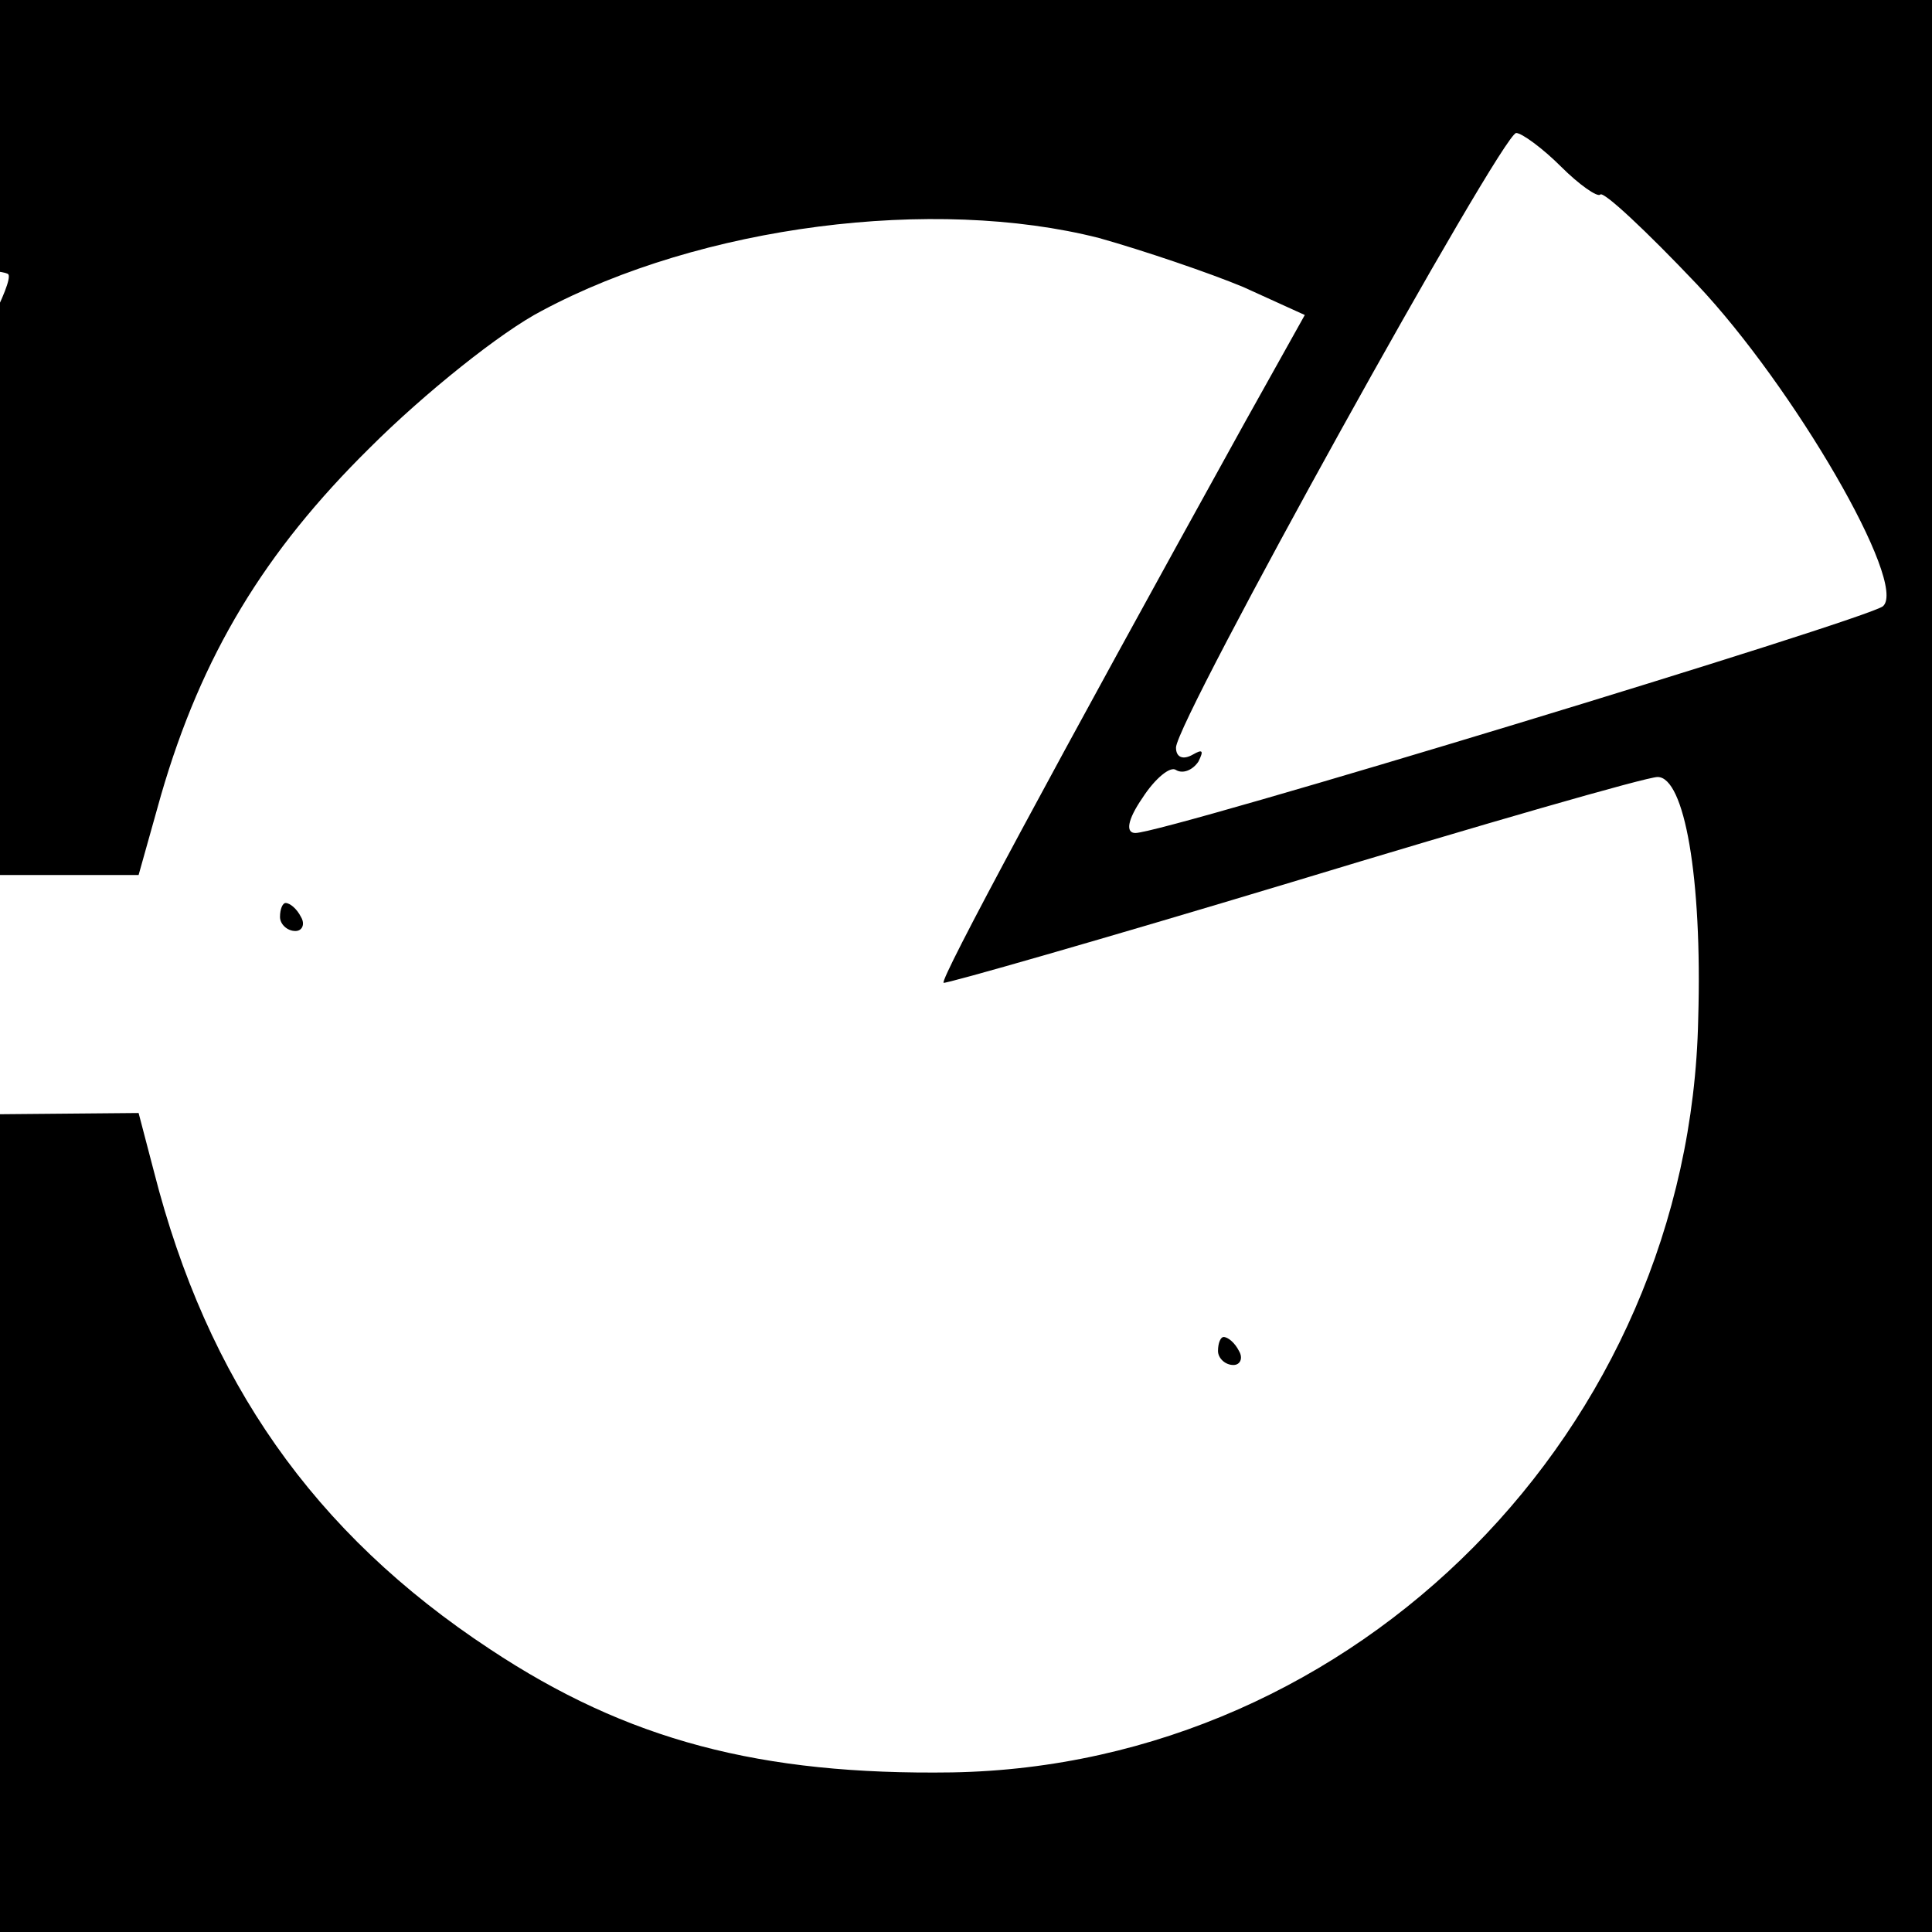
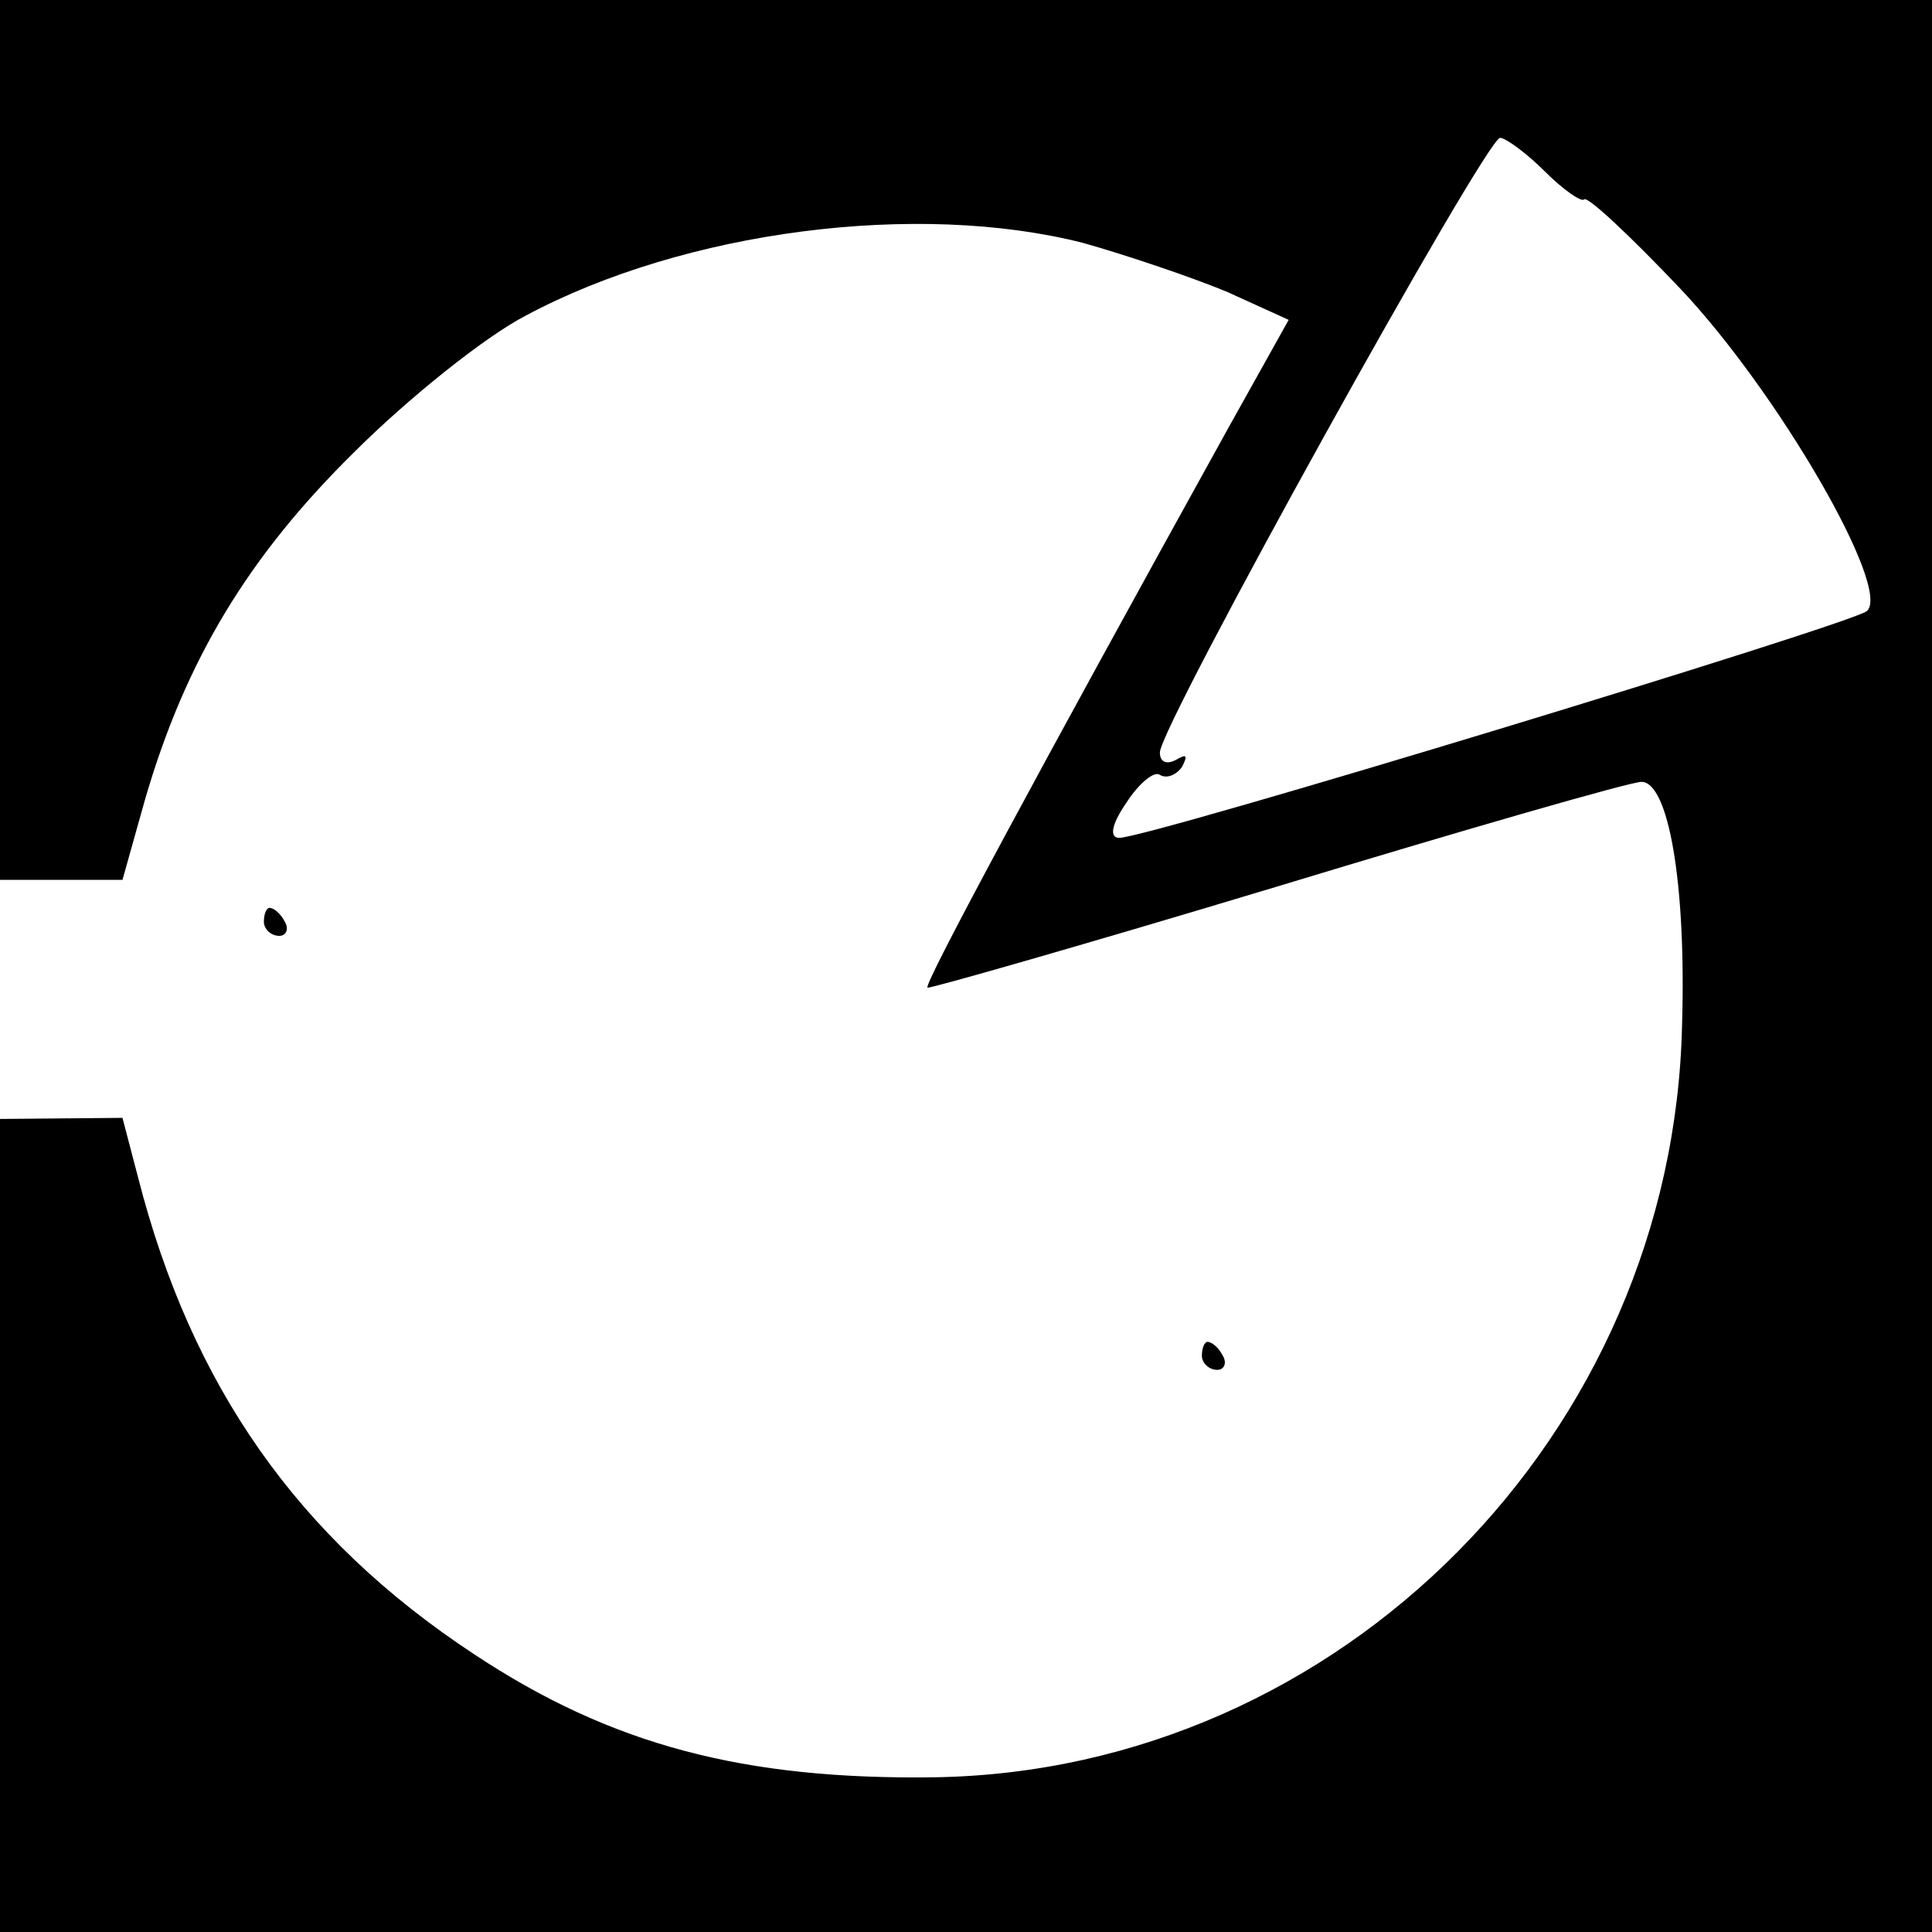
- <svg xmlns="http://www.w3.org/2000/svg" version="1.0" width="184" height="184" viewBox="489 313.5 138 138" preserveAspectRatio="xMidYMid meet">
-   <g transform="translate(0,801) scale(0.1,-0.1)" fill="#000000" stroke="none">
-     <path d="M0 4005 l0 -4005 4005 0 4005 0 0 4005 0 4005 -4005 0 -4005 0 0 -4005z m6005 751 c13 -13 26 -22 28 -20 2 3 33 -26 69 -64 69 -73 151 -214 133 -230 -10 -9 -513 -162 -534 -162 -7 0 -6 9 5 25 9 14 20 23 24 20 5 -3 12 0 16 6 4 8 3 9 -4 5 -7 -4 -12 -2 -12 5 0 19 233 439 243 439 4 0 19 -11 32 -24z m-330 -51 c32 -9 79 -25 103 -35 l44 -20 -43 -77 c-135 -244 -218 -398 -215 -400 1 -1 113 31 249 72 135 41 253 75 261 75 19 0 32 -71 29 -173 -6 -293 -244 -533 -533 -538 -137 -2 -232 23 -330 88 -126 83 -202 192 -240 341 l-11 42 -225 -2 -226 -3 -69 -113 c-38 -62 -69 -115 -69 -117 0 -3 101 -5 225 -5 l225 0 0 -100 0 -100 -410 0 -409 0 36 62 c20 35 39 65 42 68 3 3 13 19 22 35 9 17 48 83 87 147 40 65 72 120 72 123 0 3 -83 5 -185 5 l-185 0 -2 -217 -3 -218 -103 -2 -102 -2 0 210 c1 140 5 209 12 209 7 0 7 4 1 13 -6 6 -9 60 -9 119 1 60 -2 108 -6 108 -5 0 -8 10 -8 23 0 34 -78 131 -125 156 -59 31 -140 38 -204 16 -76 -25 -169 -131 -171 -192 0 -13 -3 -23 -8 -23 -4 0 -5 -21 -3 -47 3 -43 2 -46 -13 -34 -9 7 -16 9 -16 3 0 -5 7 -12 15 -15 12 -5 14 -50 15 -277 l0 -270 -100 0 -100 0 0 223 0 222 -346 -2 -346 -3 -29 29 c-16 16 -29 37 -29 45 0 19 11 21 29 4 7 -7 4 2 -6 20 -18 33 -18 33 7 52 21 17 40 20 115 19 50 0 130 0 179 0 l89 1 -7 31 c-3 16 -13 37 -21 45 -8 9 -15 19 -15 23 0 19 -100 104 -150 129 -56 28 -190 47 -190 28 0 -5 -3 -7 -6 -3 -3 3 -24 -1 -46 -9 -22 -7 -45 -11 -51 -7 -6 3 -7 1 -3 -5 4 -7 3 -12 -2 -12 -6 0 -33 -21 -61 -46 -73 -66 -116 -144 -125 -229 -2 -16 -5 -34 -7 -40 -1 -5 0 -17 3 -25 3 -8 11 -35 18 -60 26 -102 137 -215 235 -239 59 -15 151 -16 187 -2 18 7 29 6 38 -2 8 -7 11 -8 7 -1 -4 6 17 26 46 45 29 18 58 40 66 47 13 12 17 12 28 -4 7 -10 11 -24 8 -32 -2 -7 -1 -11 4 -8 4 3 24 -23 44 -57 l37 -62 -22 -18 c-76 -59 -284 -135 -264 -96 4 8 1 6 -7 -3 -10 -13 -29 -18 -65 -18 -45 0 -51 2 -45 18 5 15 4 15 -9 -2 -13 -16 -20 -17 -70 -7 -156 33 -309 154 -384 306 -28 56 -35 80 -26 83 10 3 9 7 -4 16 -26 19 -34 205 -10 229 10 9 13 17 8 17 -13 0 -3 40 14 61 8 9 11 18 8 21 -11 12 47 108 101 166 111 120 237 175 400 176 171 0 301 -56 412 -177 62 -68 120 -180 129 -248 5 -36 11 -49 23 -49 14 0 14 2 1 10 -11 7 -1 9 35 9 28 -1 55 -1 62 0 6 1 15 25 19 54 8 56 8 55 16 77 3 8 13 36 23 63 20 55 106 153 174 196 129 82 335 88 463 13 61 -35 138 -101 138 -117 0 -7 6 -15 13 -18 16 -6 64 -94 71 -131 3 -16 8 -31 10 -34 3 -3 0 -12 -7 -20 -7 -10 -8 -13 -1 -9 7 4 14 -7 18 -33 l6 -39 128 -3 c70 -2 178 -1 241 2 l115 5 68 113 c37 62 68 115 68 117 0 3 -90 5 -200 5 l-200 0 0 98 0 99 375 1 c236 0 377 -3 381 -9 7 -12 -105 -199 -119 -199 -6 0 -8 -3 -4 -6 3 -3 -18 -45 -47 -93 -29 -47 -59 -96 -65 -108 l-12 -23 170 0 170 0 16 57 c29 100 74 174 149 248 39 39 94 83 123 98 114 61 280 82 398 52z m-2205 -772 c17 -21 36 -55 42 -75 10 -33 13 -35 23 -21 10 14 13 12 23 -17 17 -48 15 -109 -3 -116 -8 -4 -13 -10 -10 -15 5 -7 -44 -39 -59 -39 -3 0 1 15 9 32 15 37 5 67 -34 102 -12 11 -21 27 -21 38 0 28 -16 22 -39 -16 -27 -43 -27 -96 0 -130 18 -22 18 -26 4 -26 -9 0 -30 13 -46 29 -24 25 -29 38 -29 78 0 42 6 54 40 93 22 25 40 49 40 53 0 5 4 6 8 3 4 -2 6 11 4 30 -5 44 9 43 48 -3z m-371 -477 c13 -16 10 -51 -6 -67 -7 -7 -22 -13 -35 -14 -13 -1 -26 -3 -30 -4 -5 0 -8 -15 -8 -32 0 -20 -4 -29 -12 -26 -12 3 -14 40 -9 145 1 17 85 16 100 -2z m375 -60 c-2 -87 -2 -86 -14 -86 -6 0 -10 33 -10 78 0 58 3 79 13 79 9 0 12 -19 11 -71z m446 62 c0 -7 -14 -33 -30 -58 -38 -57 -38 -71 0 -68 16 2 31 -1 32 -7 2 -5 -21 -11 -49 -13 -31 -2 -53 1 -53 7 0 5 16 36 35 68 l35 58 -35 3 c-53 5 -42 22 15 22 33 0 50 -4 50 -12z m440 7 c0 -15 -42 -85 -50 -85 -6 0 -10 -9 -10 -20 0 -16 7 -20 30 -20 20 0 30 -5 30 -15 0 -11 -12 -15 -44 -15 -54 0 -64 12 -40 48 10 15 27 42 36 60 l18 32 -36 0 c-21 0 -33 4 -29 10 6 10 95 14 95 5z m443 -74 c28 -74 28 -106 0 -63 -10 14 -26 22 -43 22 -17 0 -33 -8 -43 -22 -24 -37 -28 -16 -8 38 11 27 24 62 30 77 6 16 17 27 24 25 6 -3 25 -37 40 -77z" />
-     <path d="M3138 4418 c5 -5 16 -8 23 -6 8 3 3 7 -10 11 -17 4 -21 3 -13 -5z" />
-     <path d="M3017 4340 c-3 -11 -2 -22 2 -24 4 -3 8 6 9 20 2 29 -4 31 -11 4z" />
-     <path d="M2725 4340 c-3 -5 -1 -10 4 -10 6 0 11 5 11 10 0 6 -2 10 -4 10 -3 0 -8 -4 -11 -10z" />
-     <path d="M3066 4307 c3 -10 9 -15 12 -12 3 3 0 11 -7 18 -10 9 -11 8 -5 -6z" />
-     <path d="M3136 4287 c3 -10 9 -15 12 -12 3 3 0 11 -7 18 -10 9 -11 8 -5 -6z" />
-     <path d="M2758 4223 c7 -3 16 -2 19 1 4 3 -2 6 -13 5 -11 0 -14 -3 -6 -6z" />
-     <path d="M3757 4224 c-8 -8 1 -24 14 -24 5 0 9 7 9 15 0 15 -12 20 -23 9z" />
-     <path d="M5090 4220 c0 -5 5 -10 11 -10 5 0 7 5 4 10 -3 6 -8 10 -11 10 -2 0 -4 -4 -4 -10z" />
-     <path d="M2310 4181 c-8 -17 -7 -24 10 -41 11 -11 24 -20 29 -20 16 0 33 29 29 52 -4 32 -52 38 -68 9z" />
-     <path d="M3758 4179 c13 -5 30 -5 38 -1 9 5 1 8 -23 9 -33 1 -35 0 -15 -8z" />
-     <path d="M3090 4162 c0 -12 19 -26 26 -19 2 2 -2 10 -11 17 -9 8 -15 8 -15 2z" />
-     <path d="M3750 4166 c0 -2 8 -10 18 -17 15 -13 16 -12 3 4 -13 16 -21 21 -21 13z" />
-     <path d="M2640 4156 c0 -2 7 -9 15 -16 13 -11 14 -10 9 4 -5 14 -24 23 -24 12z" />
-     <path d="M2403 4105 c0 -8 4 -12 9 -9 5 3 6 10 3 15 -9 13 -12 11 -12 -6z" />
-     <path d="M3778 4063 c7 -3 16 -2 19 1 4 3 -2 6 -13 5 -11 0 -14 -3 -6 -6z" />
-     <path d="M5760 3910 c0 -5 5 -10 11 -10 5 0 7 5 4 10 -3 6 -8 10 -11 10 -2 0 -4 -4 -4 -10z" />
-     <path d="M3078 3893 c7 -3 16 -2 19 1 4 3 -2 6 -13 5 -11 0 -14 -3 -6 -6z" />
-     <path d="M2418 3743 c7 -3 16 -2 19 1 4 3 -2 6 -13 5 -11 0 -14 -3 -6 -6z" />
-     <path d="M2310 3640 c-12 -8 -10 -10 8 -10 13 0 20 4 17 10 -7 12 -6 12 -25 0z" />
-     <path d="M3020 3425 c0 -21 5 -25 29 -25 33 0 44 11 35 34 -4 10 -18 16 -35 16 -24 0 -29 -4 -29 -25z" />
-     <path d="M4752 3413 c-17 -31 -15 -43 8 -43 21 0 24 12 11 45 -8 19 -8 19 -19 -2z" />
+ <svg xmlns="http://www.w3.org/2000/svg" width="138" height="138" preserveAspectRatio="xMidYMid meet" version="1.0">
+   <g>
+     <g id="svg_1" fill="#000000" transform="translate(0, 801) scale(0.1, -0.1)">
+       <path id="svg_2" d="m-4901.516,7136.527l0,-4005l4005,0l4005,0l0,4005l0,4005l-4005,0l-4005,0l0,-4005zm6005,751c13,-13 26,-22 28,-20c2,3 33,-26 69,-64c69,-73 151,-214 133,-230c-10,-9 -513,-162 -534,-162c-7,0 -6,9 5,25c9,14 20,23 24,20c5,-3 12,0 16,6c4,8 3,9 -4,5c-7,-4 -12,-2 -12,5c0,19 233,439 243,439c4,0 19,-11 32,-24zm-330,-51c32,-9 79,-25 103,-35l44,-20l-43,-77c-135,-244 -218,-398 -215,-400c1,-1 113,31 249,72c135,41 253,75 261,75c19,0 32,-71 29,-173c-6,-293 -244,-533 -533,-538c-137,-2 -232,23 -330,88c-126,83 -202,192 -240,341l-11,42l-225,-2l-226,-3l-69,-113c-38,-62 -69,-115 -69,-117c0,-3 101,-5 225,-5l225,0l0,-100l0,-100l-410,0l-409,0l36,62c20,35 39,65 42,68c3,3 13,19 22,35c9,17 48,83 87,147c40,65 72,120 72,123c0,3 -83,5 -185,5l-185,0l-2,-217l-3,-218l-103,-2l-102,-2l0,210c1,140 5,209 12,209c7,0 7,4 1,13c-6,6 -9,60 -9,119c1,60 -2,108 -6,108c-5,0 -8,10 -8,23c0,34 -78,131 -125,156c-59,31 -140,38 -204,16c-76,-25 -169,-131 -171,-192c0,-13 -3,-23 -8,-23c-4,0 -5,-21 -3,-47c3,-43 2,-46 -13,-34c-9,7 -16,9 -16,3c0,-5 7,-12 15,-15c12,-5 14,-50 15,-277l0,-270l-100,0l-100,0l0,223l0,222l-346,-2l-346,-3l-29,29c-16,16 -29,37 -29,45c0,19 11,21 29,4c7,-7 4,2 -6,20c-18,33 -18,33 7,52c21,17 40,20 115,19c50,0 130,0 179,0l89,1l-7,31c-3,16 -13,37 -21,45c-8,9 -15,19 -15,23c0,19 -100,104 -150,129c-56,28 -190,47 -190,28c0,-5 -3,-7 -6,-3c-3,3 -24,-1 -46,-9c-22,-7 -45,-11 -51,-7c-6,3 -7,1 -3,-5c4,-7 3,-12 -2,-12c-6,0 -33,-21 -61,-46c-73,-66 -116,-144 -125,-229c-2,-16 -5,-34 -7,-40c-1,-5 0,-17 3,-25c3,-8 11,-35 18,-60c26,-102 137,-215 235,-239c59,-15 151,-16 187,-2c18,7 29,6 38,-2c8,-7 11,-8 7,-1c-4,6 17,26 46,45c29,18 58,40 66,47c13,12 17,12 28,-4c7,-10 11,-24 8,-32c-2,-7 -1,-11 4,-8c4,3 24,-23 44,-57l37,-62l-22,-18c-76,-59 -284,-135 -264,-96c4,8 1,6 -7,-3c-10,-13 -29,-18 -65,-18c-45,0 -51,2 -45,18c5,15 4,15 -9,-2c-13,-16 -20,-17 -70,-7c-156,33 -309,154 -384,306c-28,56 -35,80 -26,83c10,3 9,7 -4,16c-26,19 -34,205 -10,229c10,9 13,17 8,17c-13,0 -3,40 14,61c8,9 11,18 8,21c-11,12 47,108 101,166c111,120 237,175 400,176c171,0 301,-56 412,-177c62,-68 120,-180 129,-248c5,-36 11,-49 23,-49c14,0 14,2 1,10c-11,7 -1,9 35,9c28,-1 55,-1 62,0c6,1 15,25 19,54c8,56 8,55 16,77c3,8 13,36 23,63c20,55 106,153 174,196c129,82 335,88 463,13c61,-35 138,-101 138,-117c0,-7 6,-15 13,-18c16,-6 64,-94 71,-131c3,-16 8,-31 10,-34c3,-3 0,-12 -7,-20c-7,-10 -8,-13 -1,-9c7,4 14,-7 18,-33l6,-39l128,-3c70,-2 178,-1 241,2l115,5l68,113c37,62 68,115 68,117c0,3 -90,5 -200,5l-200,0l0,98l0,99l375,1c236,0 377,-3 381,-9c7,-12 -105,-199 -119,-199c-6,0 -8,-3 -4,-6c3,-3 -18,-45 -47,-93c-29,-47 -59,-96 -65,-108l-12,-23l170,0l170,0l16,57c29,100 74,174 149,248c39,39 94,83 123,98c114,61 280,82 398,52zm-2205,-772c17,-21 36,-55 42,-75c10,-33 13,-35 23,-21c10,14 13,12 23,-17c17,-48 15,-109 -3,-116c-8,-4 -13,-10 -10,-15c5,-7 -44,-39 -59,-39c-3,0 1,15 9,32c15,37 5,67 -34,102c-12,11 -21,27 -21,38c0,28 -16,22 -39,-16c-27,-43 -27,-96 0,-130c18,-22 18,-26 4,-26c-9,0 -30,13 -46,29c-24,25 -29,38 -29,78c0,42 6,54 40,93c22,25 40,49 40,53c0,5 4,6 8,3c4,-2 6,11 4,30c-5,44 9,43 48,-3zm-371,-477c13,-16 10,-51 -6,-67c-7,-7 -22,-13 -35,-14c-13,-1 -26,-3 -30,-4c-5,0 -8,-15 -8,-32c0,-20 -4,-29 -12,-26c-12,3 -14,40 -9,145c1,17 85,16 100,-2zm375,-60c-2,-87 -2,-86 -14,-86c-6,0 -10,33 -10,78c0,58 3,79 13,79c9,0 12,-19 11,-71zm446,62c0,-7 -14,-33 -30,-58c-38,-57 -38,-71 0,-68c16,2 31,-1 32,-7c2,-5 -21,-11 -49,-13c-31,-2 -53,1 -53,7c0,5 16,36 35,68l35,58l-35,3c-53,5 -42,22 15,22c33,0 50,-4 50,-12zm440,7c0,-15 -42,-85 -50,-85c-6,0 -10,-9 -10,-20c0,-16 7,-20 30,-20c20,0 30,-5 30,-15c0,-11 -12,-15 -44,-15c-54,0 -64,12 -40,48c10,15 27,42 36,60l18,32l-36,0c-21,0 -33,4 -29,10c6,10 95,14 95,5zm443,-74c28,-74 28,-106 0,-63c-10,14 -26,22 -43,22c-17,0 -33,-8 -43,-22c-24,-37 -28,-16 -8,38c11,27 24,62 30,77c6,16 17,27 24,25c6,-3 25,-37 40,-77z" />
+       <path id="svg_3" d="m-1763.516,7549.527c5,-5 16,-8 23,-6c8,3 3,7 -10,11c-17,4 -21,3 -13,-5z" />
+       <path id="svg_4" d="m-1884.516,7471.527c-3,-11 -2,-22 2,-24c4,-3 8,6 9,20c2,29 -4,31 -11,4z" />
+       <path id="svg_5" d="m-2176.516,7471.527c-3,-5 -1,-10 4,-10c6,0 11,5 11,10c0,6 -2,10 -4,10c-3,0 -8,-4 -11,-10z" />
+       <path id="svg_6" d="m-1835.516,7438.527c3,-10 9,-15 12,-12c3,3 0,11 -7,18c-10,9 -11,8 -5,-6z" />
+       <path id="svg_7" d="m-1765.516,7418.527c3,-10 9,-15 12,-12c3,3 0,11 -7,18c-10,9 -11,8 -5,-6z" />
+       <path id="svg_8" d="m-2143.516,7354.527c7,-3 16,-2 19,1c4,3 -2,6 -13,5c-11,0 -14,-3 -6,-6z" />
+       <path id="svg_9" d="m-1144.516,7355.527c-8,-8 1,-24 14,-24c5,0 9,7 9,15c0,15 -12,20 -23,9z" />
+       <path id="svg_10" d="m188.484,7351.527c0,-5 5,-10 11,-10c5,0 7,5 4,10c-3,6 -8,10 -11,10c-2,0 -4,-4 -4,-10z" />
+       <path id="svg_11" d="m-2591.516,7312.527c-8,-17 -7,-24 10,-41c11,-11 24,-20 29,-20c16,0 33,29 29,52c-4,32 -52,38 -68,9z" />
+       <path id="svg_12" d="m-1143.516,7310.527c13,-5 30,-5 38,-1c9,5 1,8 -23,9c-33,1 -35,0 -15,-8z" />
+       <path id="svg_13" d="m-1811.516,7293.527c0,-12 19,-26 26,-19c2,2 -2,10 -11,17c-9,8 -15,8 -15,2z" />
+       <path id="svg_14" d="m-1151.516,7297.527c0,-2 8,-10 18,-17c15,-13 16,-12 3,4c-13,16 -21,21 -21,13z" />
+       <path id="svg_15" d="m-2261.516,7287.527c0,-2 7,-9 15,-16c13,-11 14,-10 9,4c-5,14 -24,23 -24,12z" />
+       <path id="svg_16" d="m-2498.516,7236.527c0,-8 4,-12 9,-9c5,3 6,10 3,15c-9,13 -12,11 -12,-6z" />
+       <path id="svg_17" d="m-1123.516,7194.527c7,-3 16,-2 19,1c4,3 -2,6 -13,5c-11,0 -14,-3 -6,-6z" />
+       <path id="svg_18" d="m858.484,7041.527c0,-5 5,-10 11,-10c5,0 7,5 4,10c-3,6 -8,10 -11,10c-2,0 -4,-4 -4,-10z" />
+       <path id="svg_19" d="m-1823.516,7024.527c7,-3 16,-2 19,1c4,3 -2,6 -13,5c-11,0 -14,-3 -6,-6z" />
+       <path id="svg_20" d="m-2483.516,6874.527c7,-3 16,-2 19,1c4,3 -2,6 -13,5c-11,0 -14,-3 -6,-6z" />
+       <path id="svg_21" d="m-2591.516,6771.527c-12,-8 -10,-10 8,-10c13,0 20,4 17,10c-7,12 -6,12 -25,0z" />
+       <path id="svg_22" d="m-1881.516,6556.527c0,-21 5,-25 29,-25c33,0 44,11 35,34c-4,10 -18,16 -35,16c-24,0 -29,-4 -29,-25z" />
+       <path id="svg_23" d="m-149.516,6544.527c-17,-31 -15,-43 8,-43c21,0 24,12 11,45c-8,19 -8,19 -19,-2z" />
+     </g>
  </g>
</svg>
